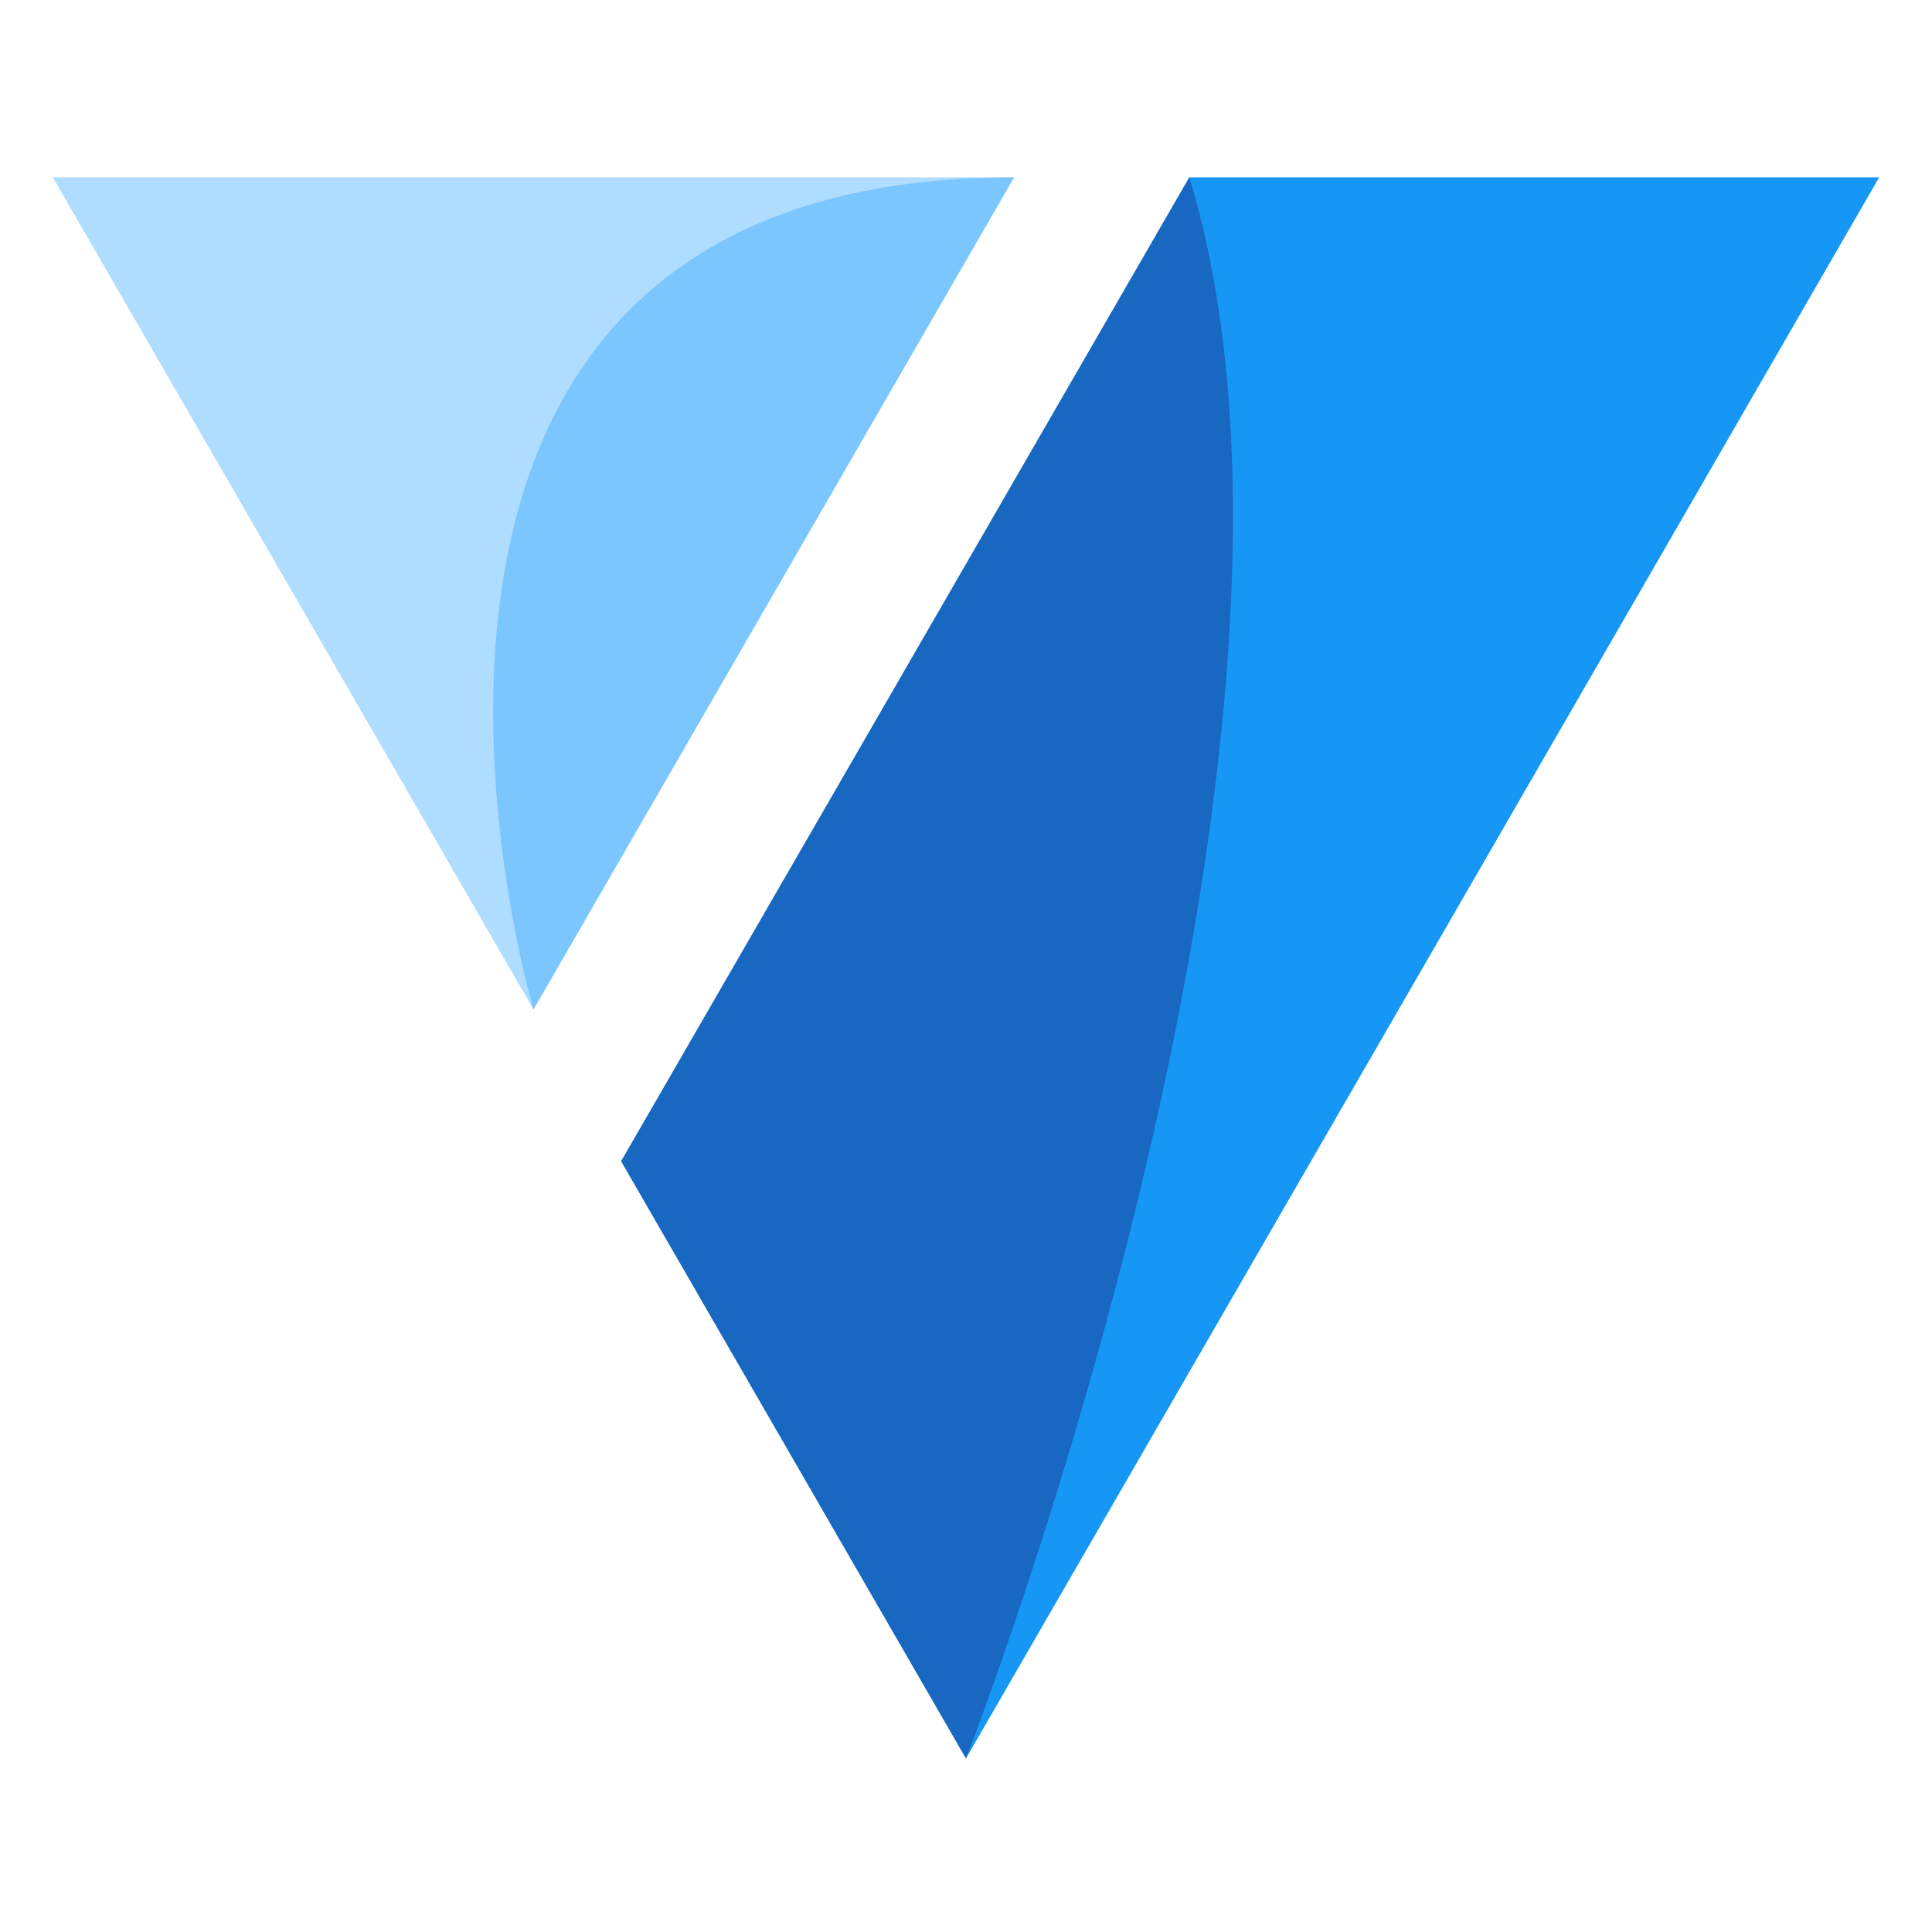
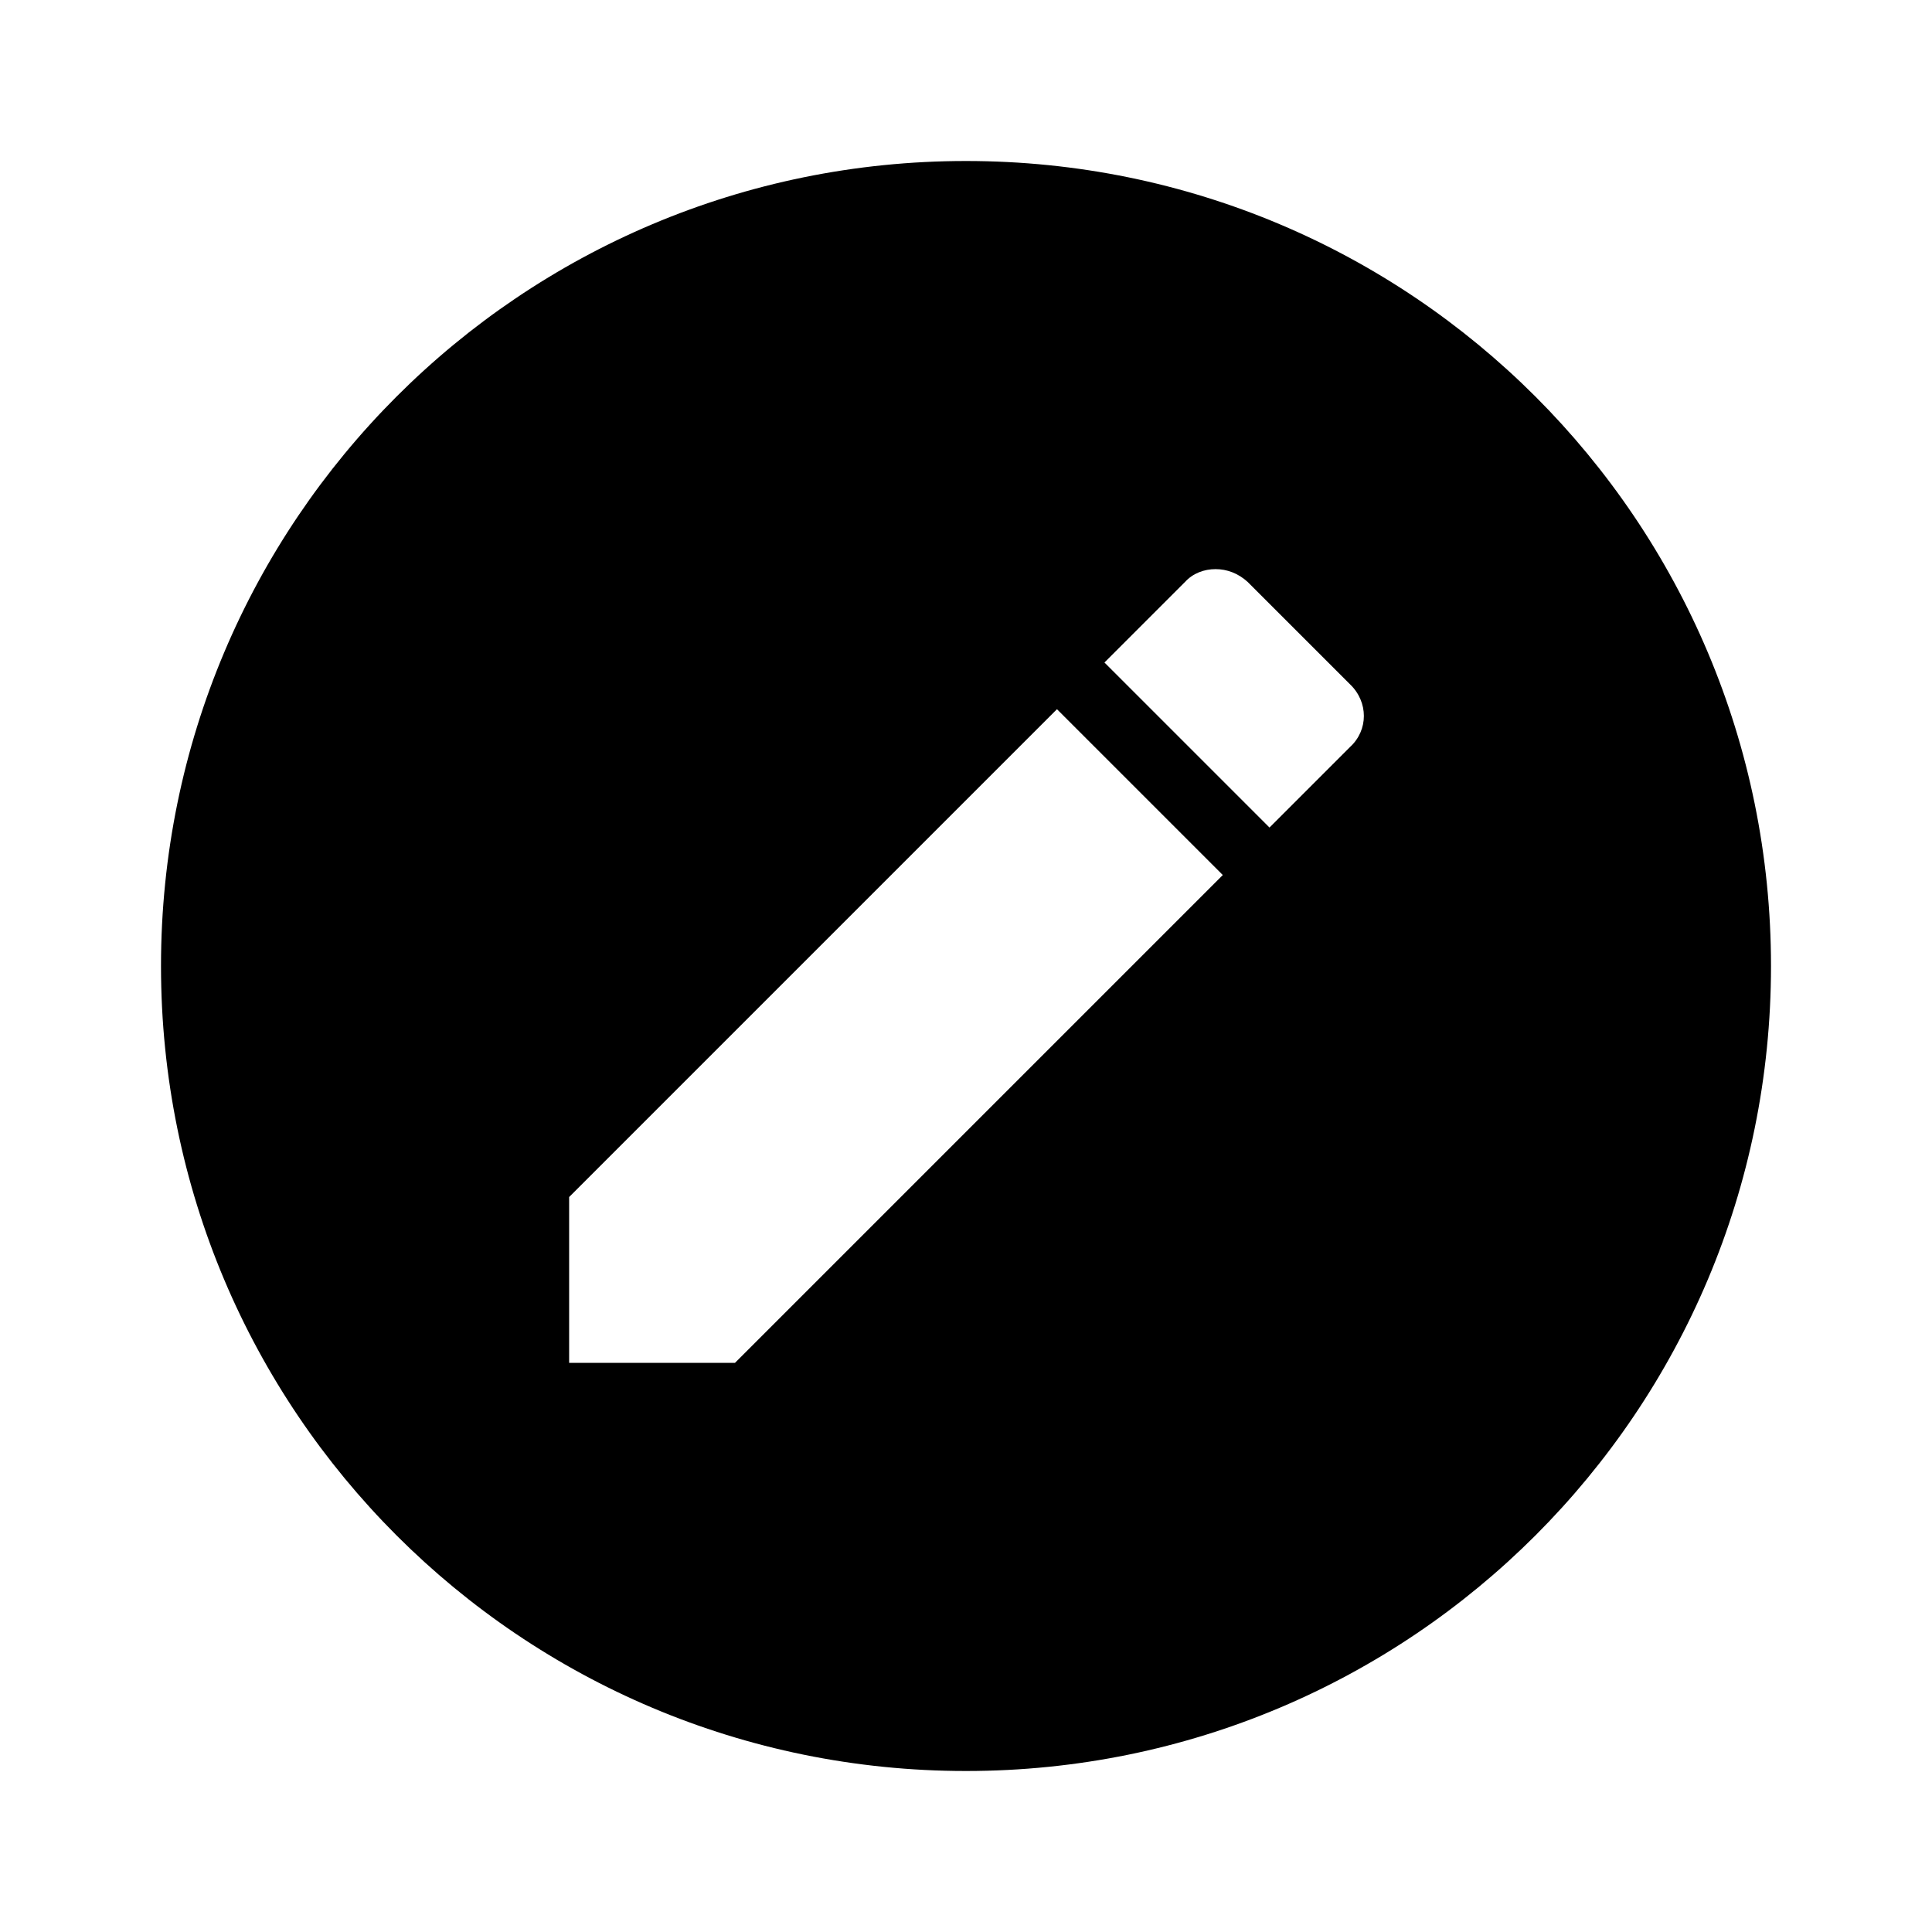
- <svg xmlns="http://www.w3.org/2000/svg" width="512" height="512" viewBox="0 0 512 512" fill="none">
-   <path d="M261.126 140.65L164.624 307.732L256.001 466L377.028 256.5L498.001 47H315.192L261.126 140.65Z" fill="#1697F6" />
-   <path d="M135.027 256.5L141.365 267.518L231.64 111.178L268.731 47H256H14L135.027 256.5Z" fill="#AEDDFF" />
-   <path d="M315.191 47C360.935 197.446 256 466 256 466L164.624 307.732L315.191 47Z" fill="#1867C0" />
-   <path d="M268.731 47C76.003 47 141.366 267.518 141.366 267.518L268.731 47Z" fill="#7BC6FF" />
+ <svg xmlns="http://www.w3.org/2000/svg" viewBox="0 0 24 24">
+   <path d="M12,2C6.47,2 2,6.47 2,12C2,17.53 6.47,22 12,22C17.53,22 22,17.53 22,12C22,6.47 17.53,2 12,2M15.1,7.07C15.24,7.07 15.38,7.12 15.5,7.23L16.77,8.5C17,8.72 17,9.07 16.77,9.28L15.77,10.28L13.72,8.23L14.72,7.23C14.82,7.12 14.96,7.07 15.1,7.07M13.13,8.81L15.19,10.87L9.13,16.93H7.07V14.87L13.13,8.81Z" />
</svg>
